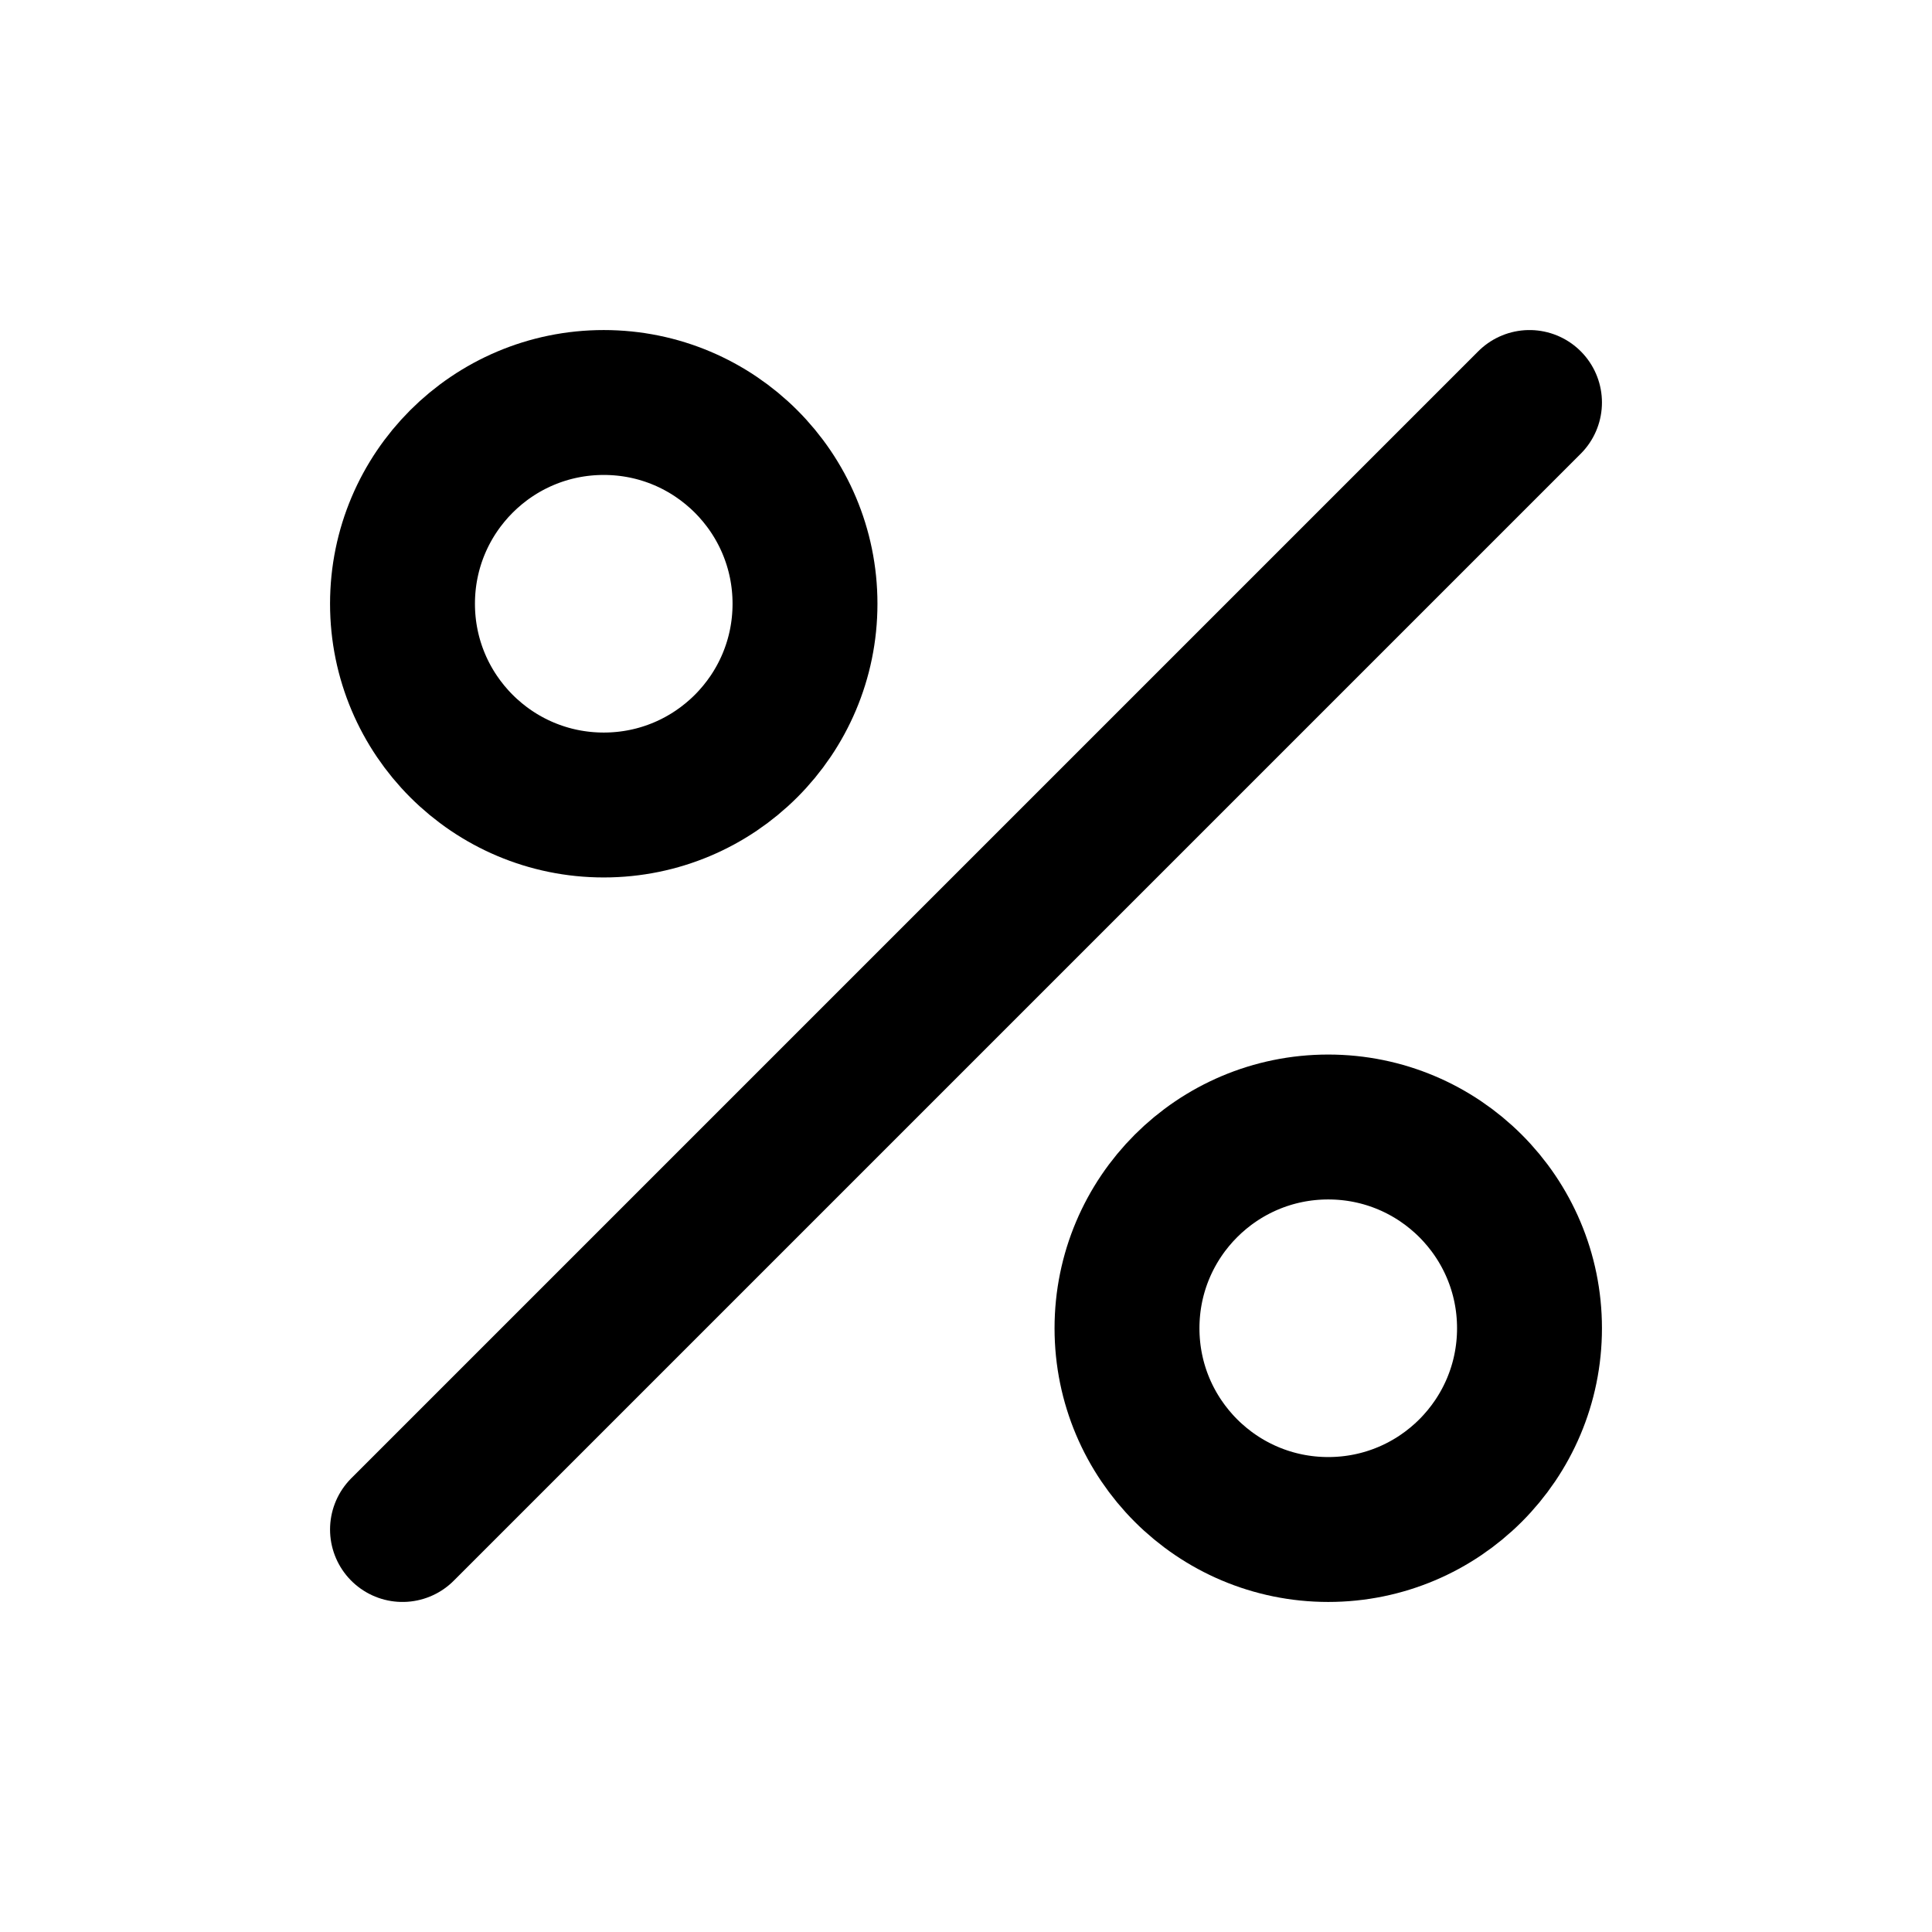
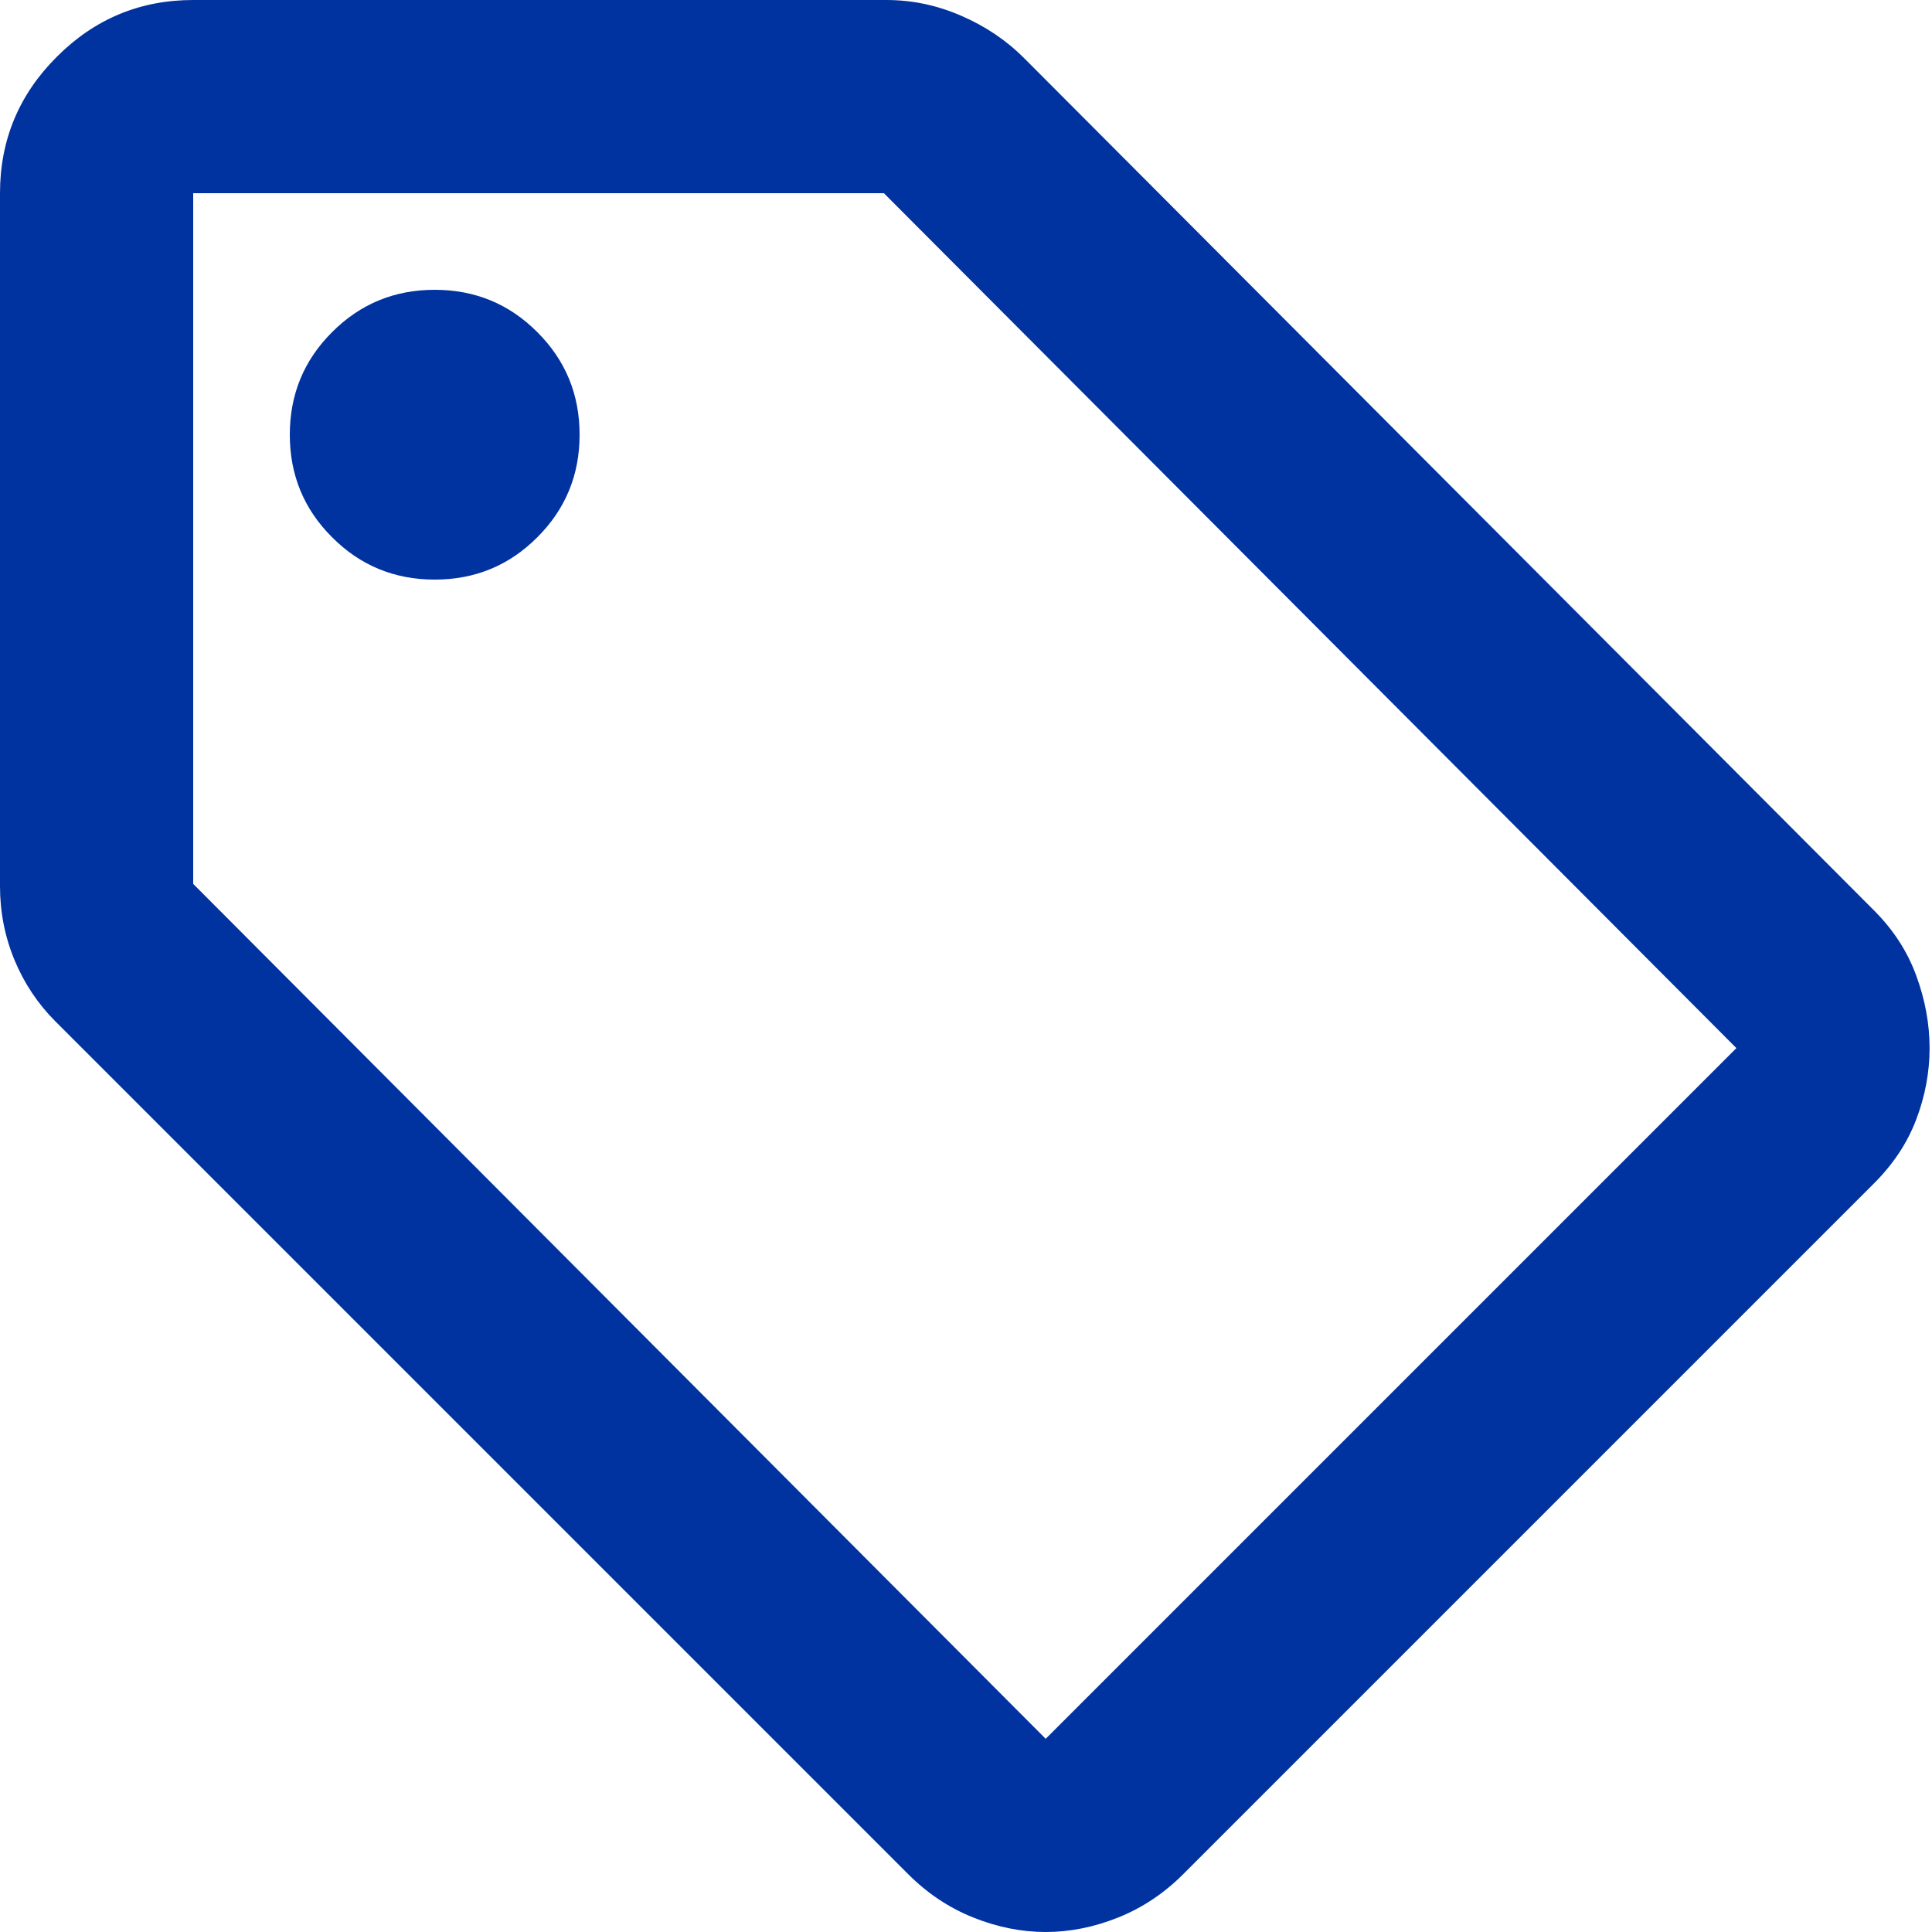
- <svg xmlns="http://www.w3.org/2000/svg" viewBox="0 0 24 24" fill="none" stroke="black" stroke-width="1.8" stroke-linecap="round" stroke-linejoin="round">
-   <path d="M19 5L5 19" />
-   <circle cx="7.5" cy="7.5" r="2.5" />
-   <circle cx="16.5" cy="16.5" r="2.5" />
+ <svg xmlns="http://www.w3.org/2000/svg" width="20" height="20" viewBox="0 0 20 20" fill="none">
+   <path d="M19.4 12.25L12.25 19.4C12.05 19.6 11.825 19.75 11.575 19.85C11.325 19.95 11.075 20 10.825 20C10.575 20 10.325 19.95 10.075 19.85C9.825 19.75 9.6 19.6 9.4 19.4L0.575 10.575C0.392 10.392 0.25 10.179 0.15 9.938C0.05 9.696 0 9.442 0 9.175V2C0 1.45 0.196 0.979 0.588 0.588C0.979 0.196 1.45 0 2 0H9.175C9.442 0 9.7 0.054 9.95 0.163C10.2 0.271 10.417 0.417 10.6 0.6L19.4 9.425C19.6 9.625 19.746 9.85 19.837 10.1C19.929 10.35 19.975 10.6 19.975 10.85C19.975 11.1 19.929 11.346 19.837 11.588C19.746 11.829 19.6 12.05 19.4 12.25ZM10.825 18L17.975 10.85L9.15 2H2V9.15L10.825 18ZM4.5 6C4.917 6 5.271 5.854 5.562 5.562C5.854 5.271 6 4.917 6 4.5C6 4.083 5.854 3.729 5.562 3.438C5.271 3.146 4.917 3 4.5 3C4.083 3 3.729 3.146 3.438 3.438C3.146 3.729 3 4.083 3 4.5C3 4.917 3.146 5.271 3.438 5.562C3.729 5.854 4.083 6 4.5 6Z" fill="#0033A0" />
</svg>
